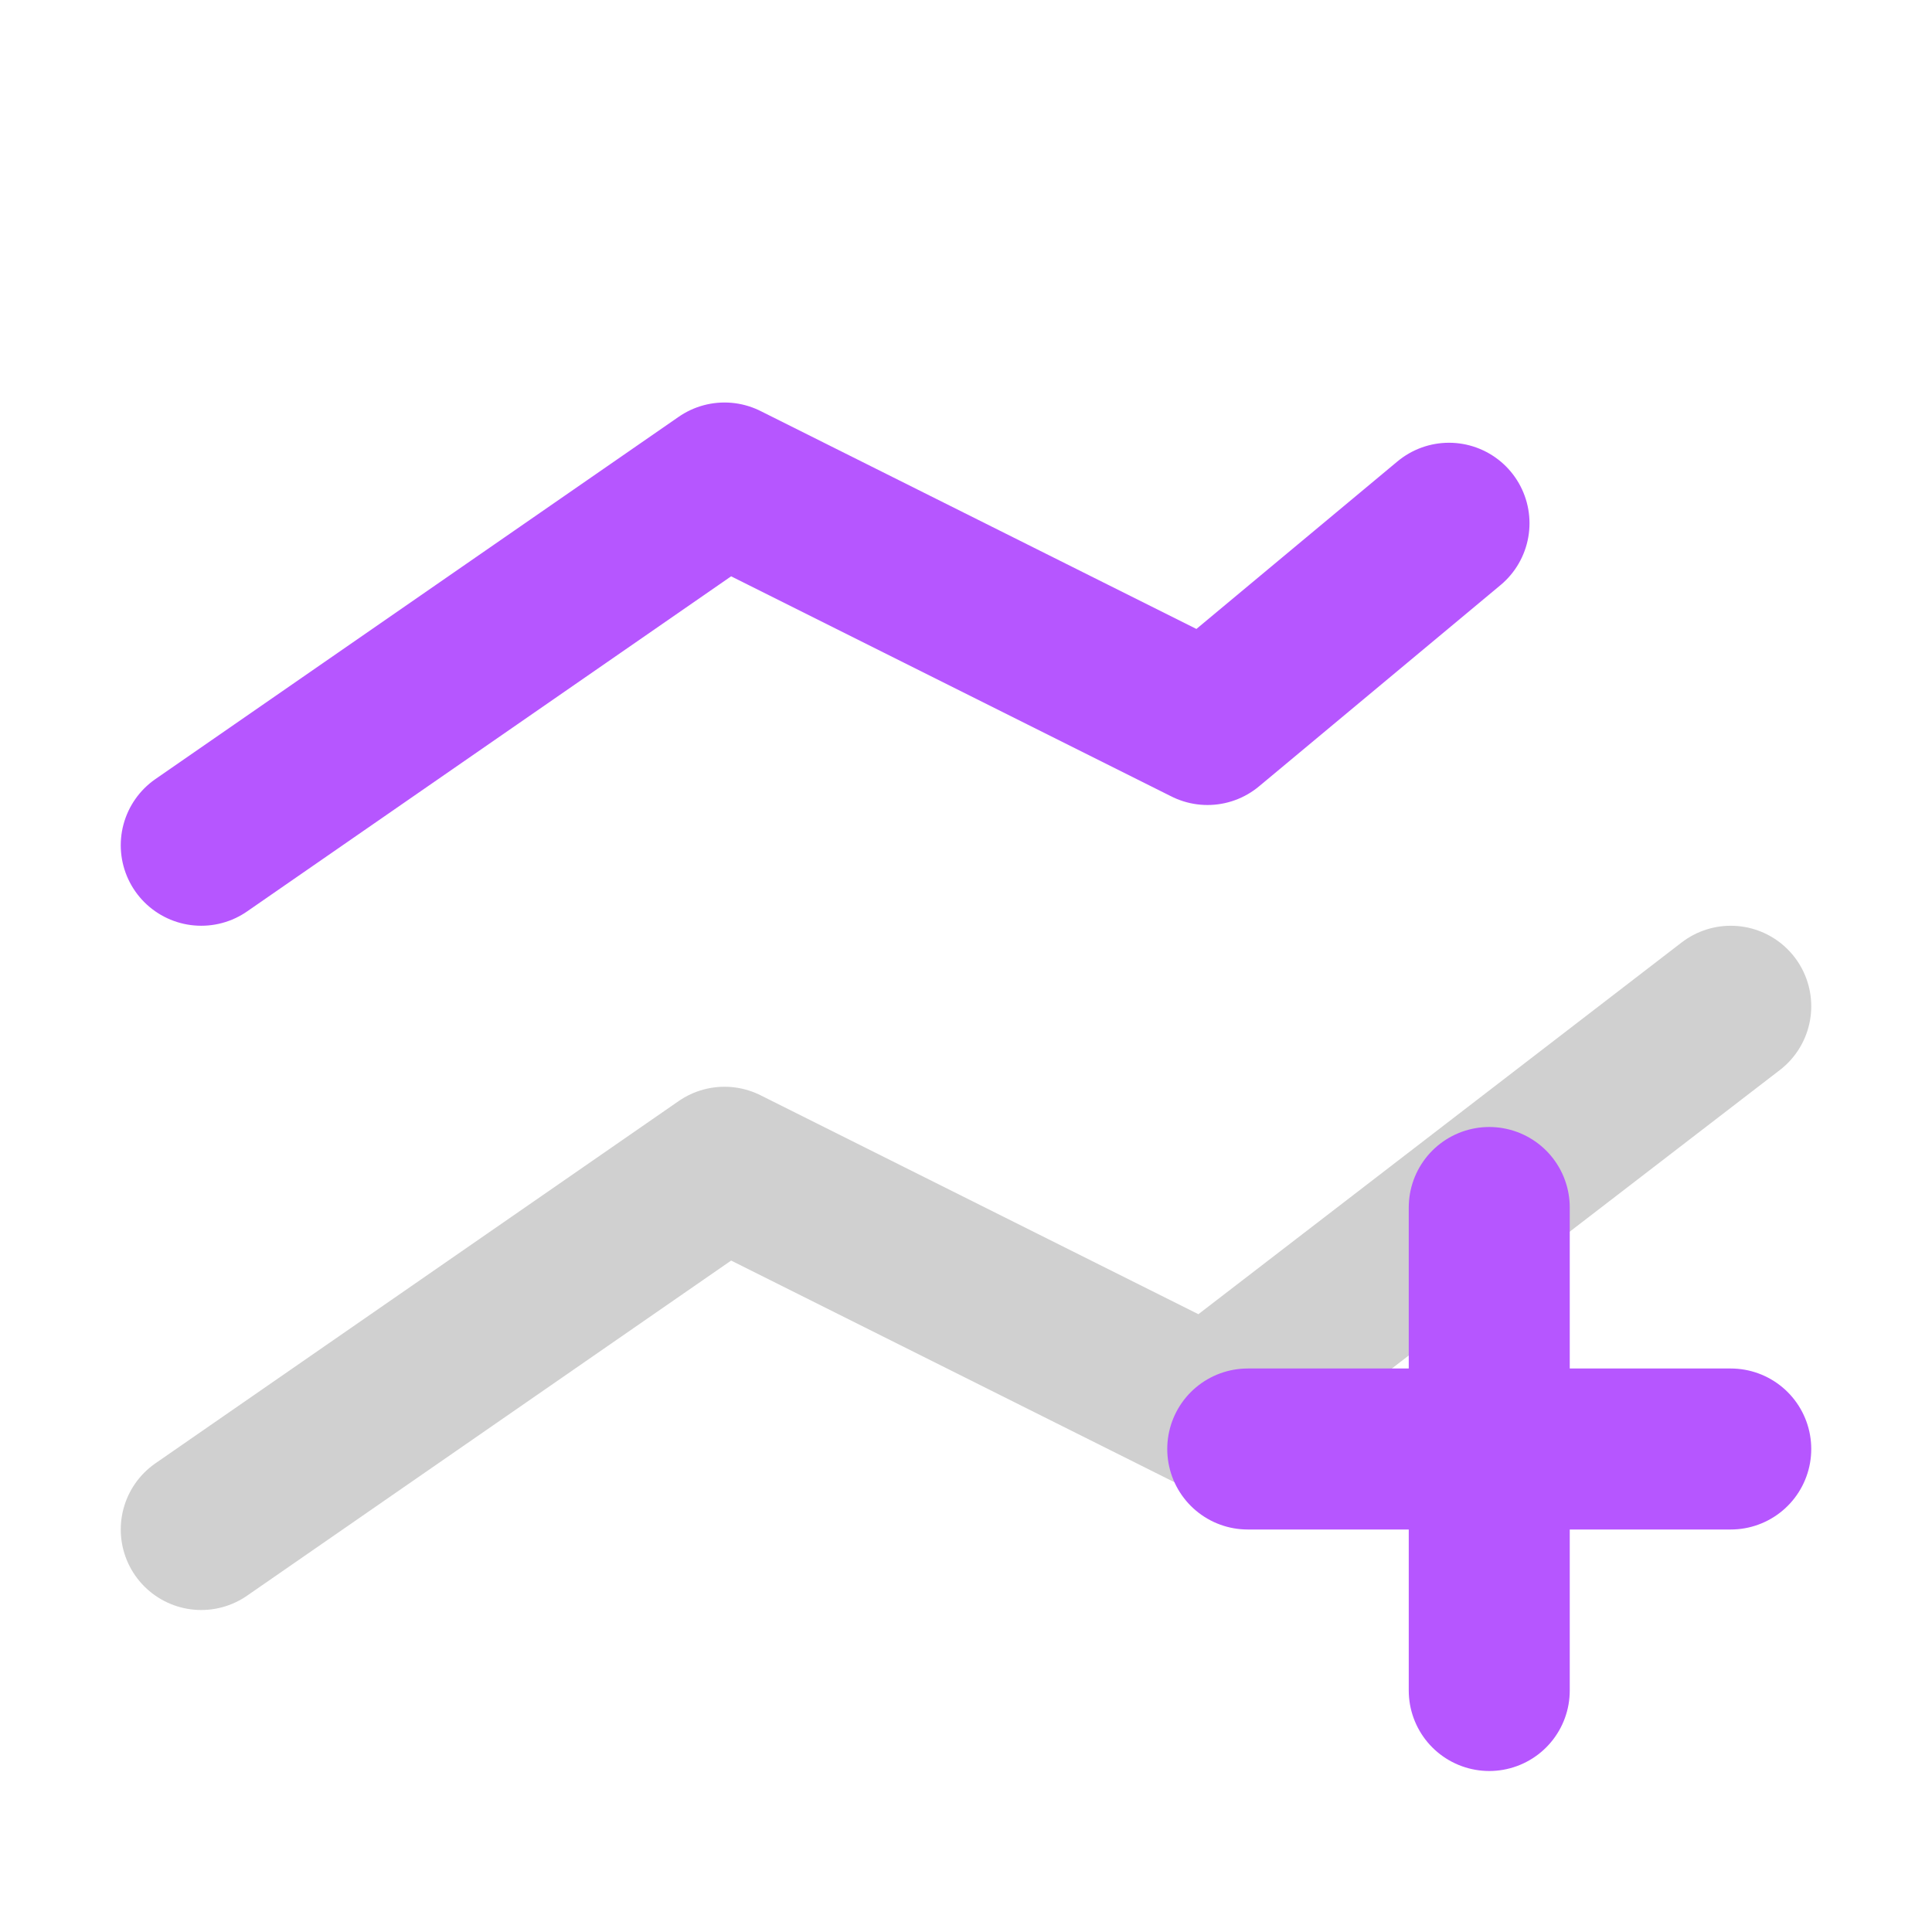
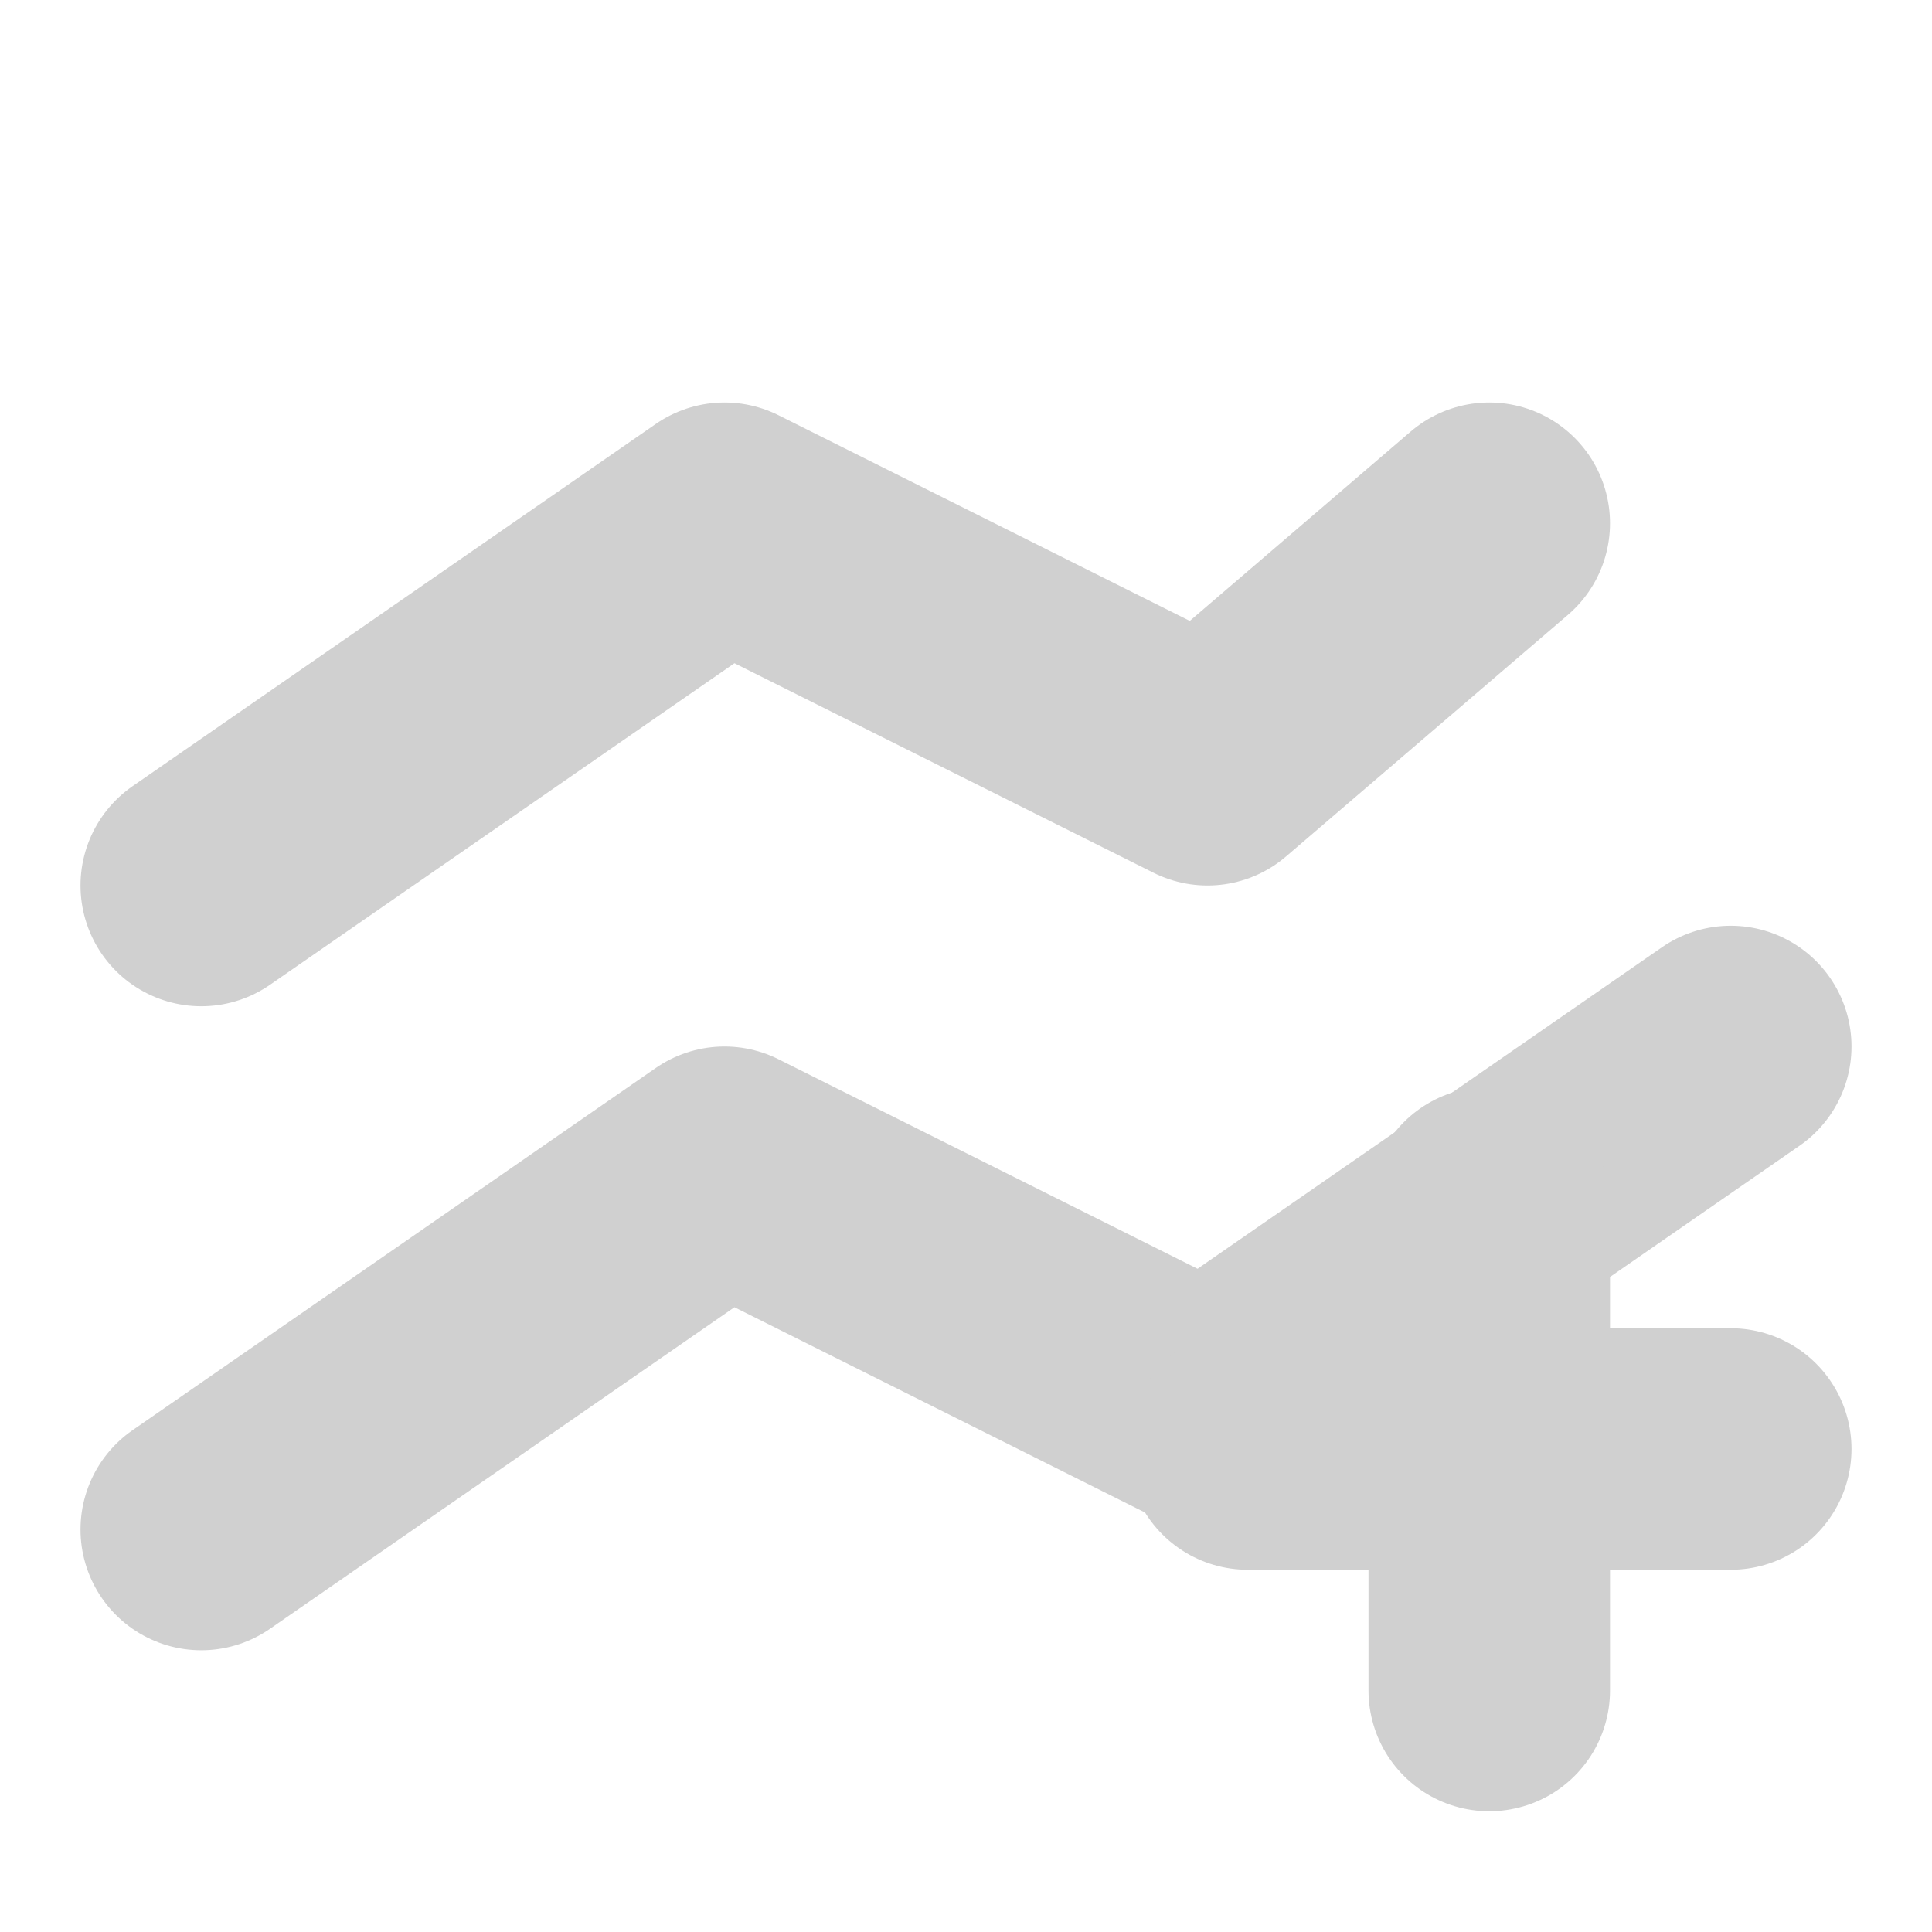
<svg xmlns="http://www.w3.org/2000/svg" width="24" height="24" viewBox="0 0 24 24" fill="none" aria-hidden="true">
-   <path d="M2.5 19 L9 14.5 L15 17.5 L21.5 12.5" stroke="#D0D0D0" stroke-width="2" stroke-linecap="round" stroke-linejoin="round" fill="none" />
-   <path d="M2.5 10.5 L9 6 L15 9 L18 6.5" stroke="#B656FF" stroke-width="2" stroke-linecap="round" stroke-linejoin="round" fill="none" />
-   <path d="M18.5 15 V21 M15.5 18 H21.5" stroke="#B656FF" stroke-width="2" stroke-linecap="round" stroke-linejoin="round" fill="none" />
+   <path d="M2.5 19 L9 14.5 L15 17.5 L21.5 13" stroke="#D0D0D0" stroke-width="3" stroke-linecap="round" stroke-linejoin="round" fill="none" />
+   <path d="M2.5 11 L9 6.5 L15 9.5 L18.5 6.5" stroke="#D0D0D0" stroke-width="3" stroke-linecap="round" stroke-linejoin="round" fill="none" />
+   <path d="M18.5 15 V21 M15.5 18 H21.5" stroke="#D0D0D0" stroke-width="3" stroke-linecap="round" stroke-linejoin="round" fill="none" />
</svg>
